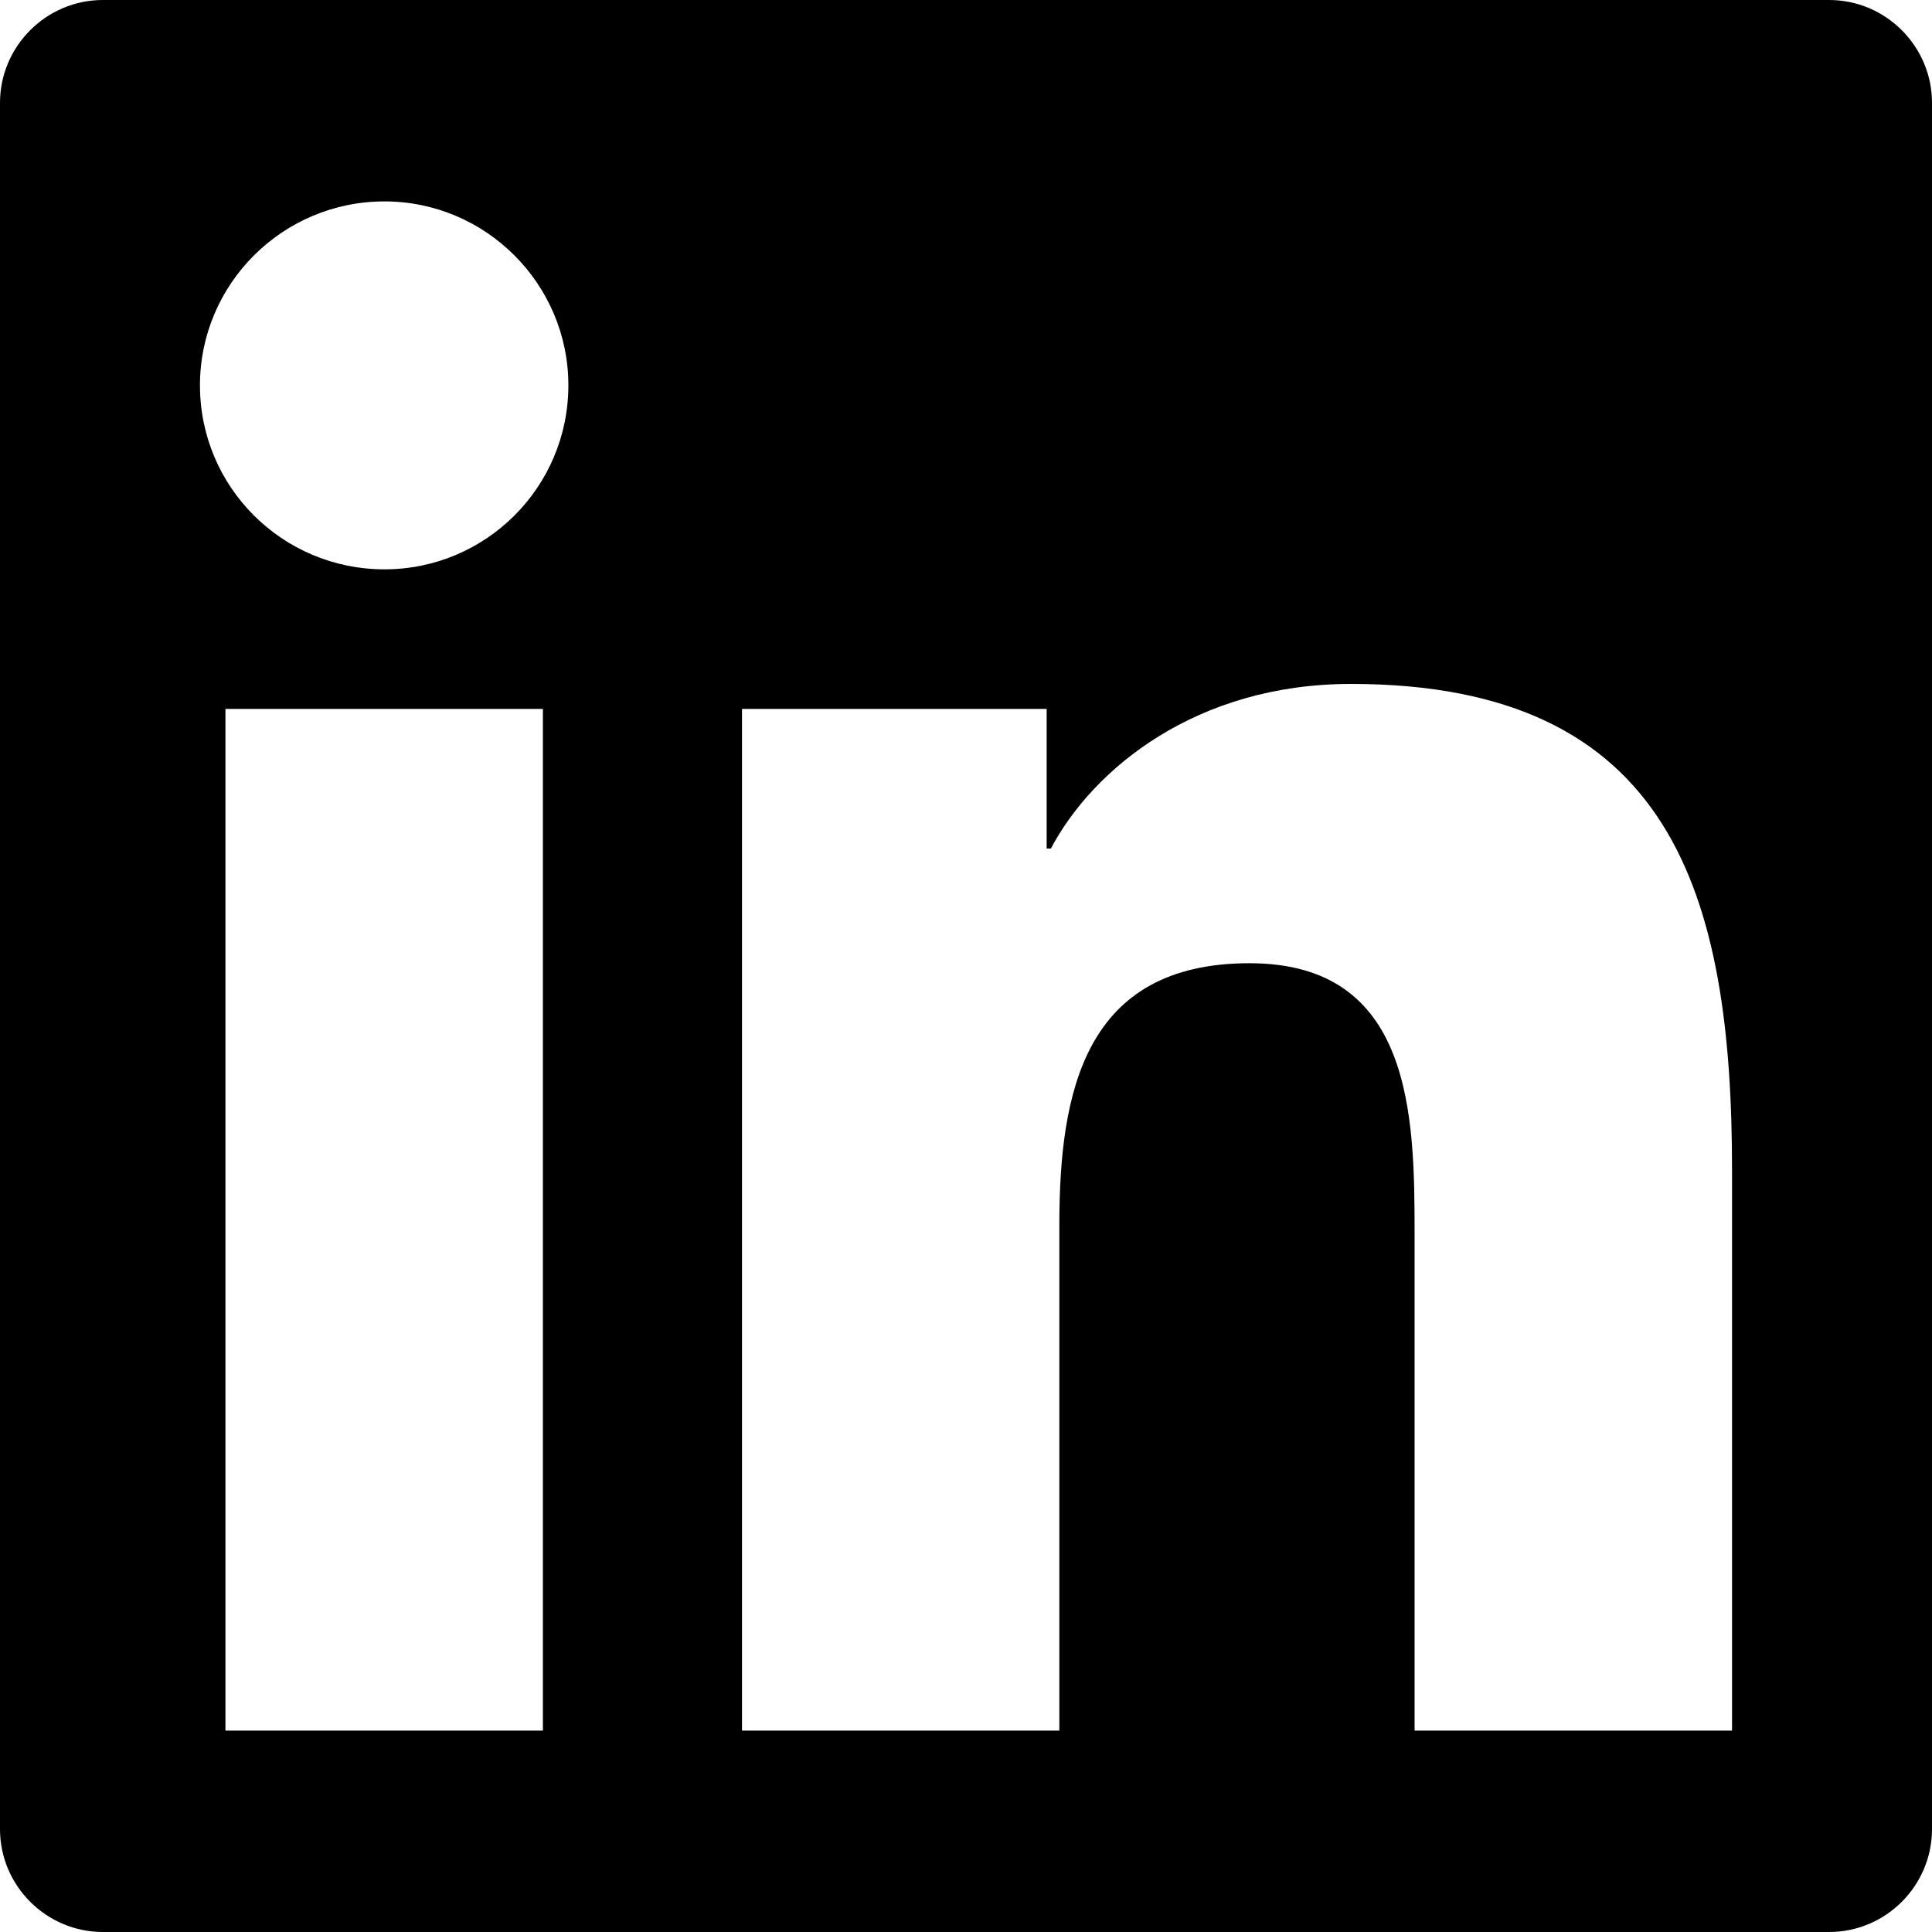
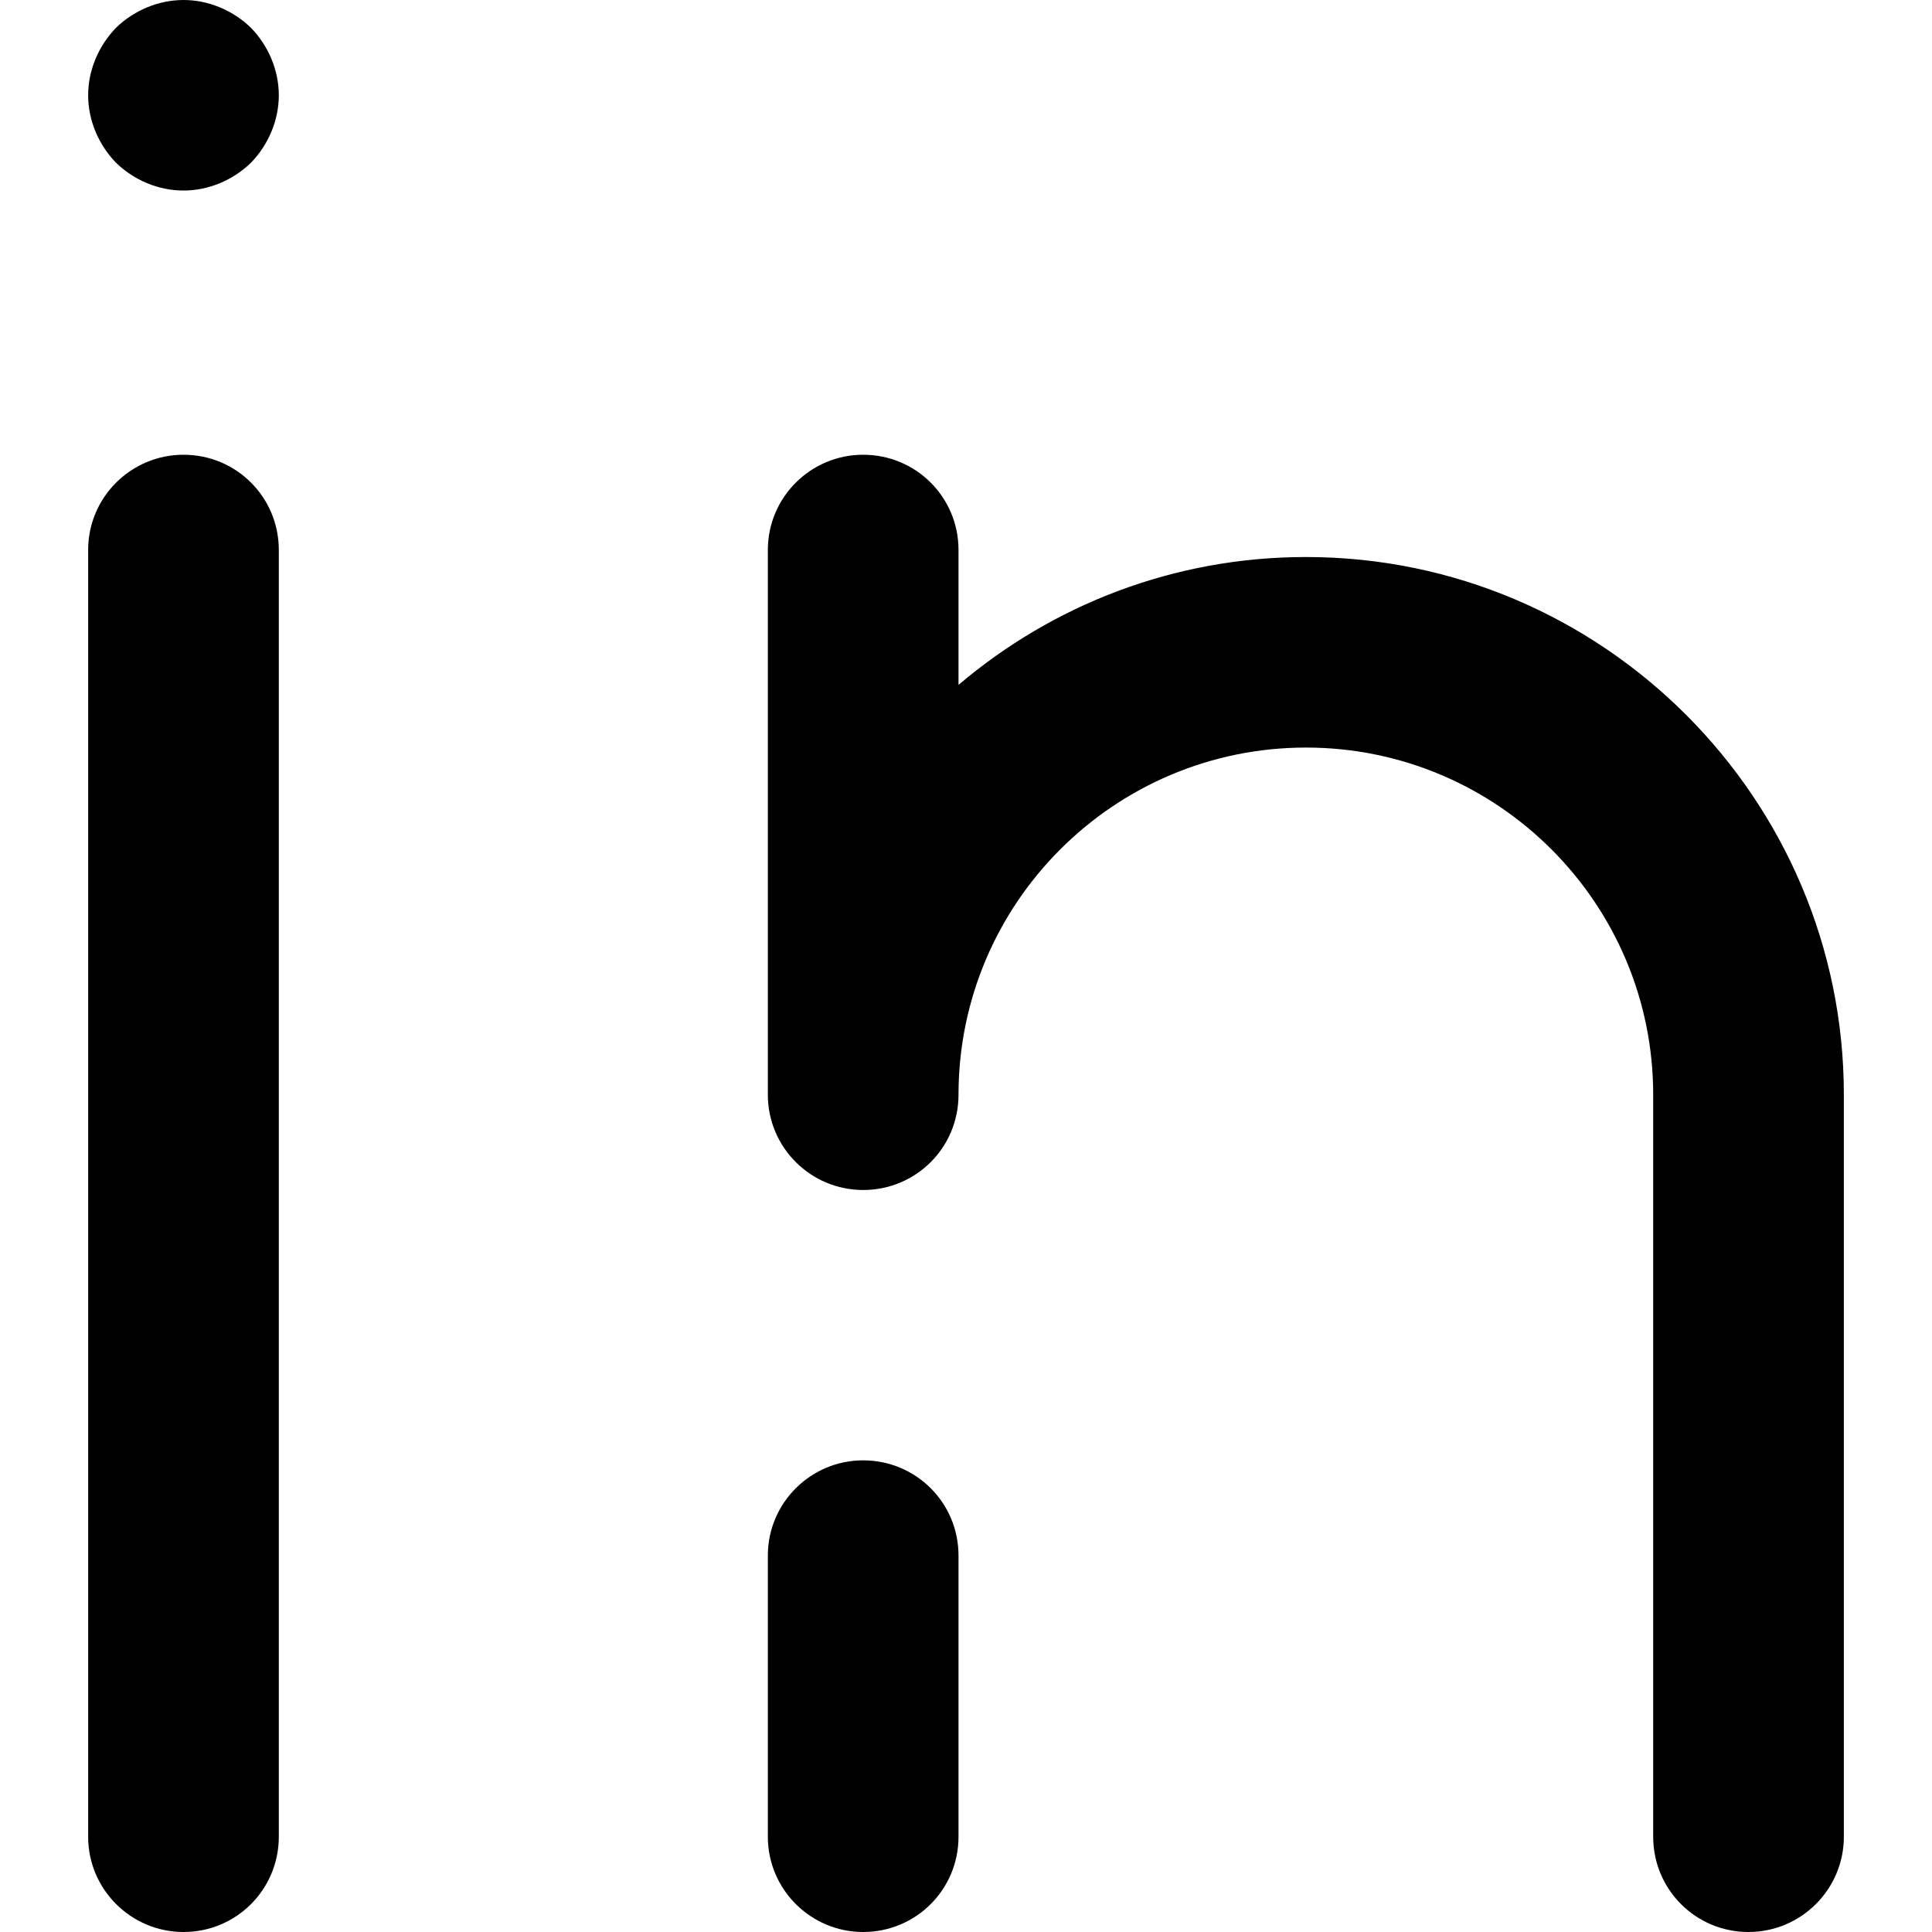
<svg xmlns="http://www.w3.org/2000/svg" width="16pt" height="16pt" viewBox="0 0 16 16" version="1.1">
  <g id="surface1">
-     <path style=" stroke:none;fill-rule:nonzero;fill:rgb(0%,0%,0%);fill-opacity:1;" d="M 15.148 0 L 0.852 0 C 0.383 0 0 0.383 0 0.852 L 0 15.148 C 0 15.617 0.383 16 0.852 16 L 15.148 16 C 15.617 16 16 15.617 16 15.148 L 16 0.852 C 16 0.383 15.617 0 15.148 0 Z M 4.496 14.332 L 1.867 14.332 L 1.867 5.871 L 4.496 5.871 Z M 3.184 4.715 C 2.34 4.715 1.656 4.035 1.656 3.191 C 1.656 2.352 2.34 1.668 3.184 1.668 C 4.023 1.668 4.707 2.352 4.707 3.191 C 4.707 4.035 4.023 4.715 3.184 4.715 Z M 14.344 14.332 L 11.715 14.332 L 11.715 10.219 C 11.715 9.238 11.699 7.977 10.348 7.977 C 8.98 7.977 8.773 9.043 8.773 10.148 L 8.773 14.332 L 6.145 14.332 L 6.145 5.871 L 8.668 5.871 L 8.668 7.027 L 8.703 7.027 C 9.055 6.363 9.91 5.664 11.188 5.664 C 13.852 5.664 14.344 7.414 14.344 9.691 Z M 14.344 14.332 " />
+     <path style=" stroke:none;fill-rule:nonzero;fill:rgb(0%,0%,0%);fill-opacity:1;" d="M 1.52 3.766 C 1.086 3.766 0.73 4.117 0.73 4.555 L 0.73 15.211 C 0.73 15.648 1.086 16 1.52 16 C 1.957 16 2.309 15.648 2.309 15.211 L 2.309 4.555 C 2.309 4.117 1.957 3.766 1.52 3.766 Z M 1.52 3.766 " />
+     <path style=" stroke:none;fill-rule:nonzero;fill:rgb(0%,0%,0%);fill-opacity:1;" d="M 7.148 12.094 C 6.715 12.094 6.359 12.445 6.359 12.883 L 6.359 15.211 C 6.359 15.648 6.715 16 7.148 16 C 7.586 16 7.938 15.648 7.938 15.211 L 7.938 12.883 C 7.938 12.445 7.586 12.094 7.148 12.094 Z M 7.148 12.094 " />
+     <path style=" stroke:none;fill-rule:nonzero;fill:rgb(0%,0%,0%);fill-opacity:1;" d="M 10.816 4.613 C 9.719 4.613 8.715 5.012 7.938 5.672 L 7.938 4.555 C 7.938 4.117 7.586 3.766 7.148 3.766 C 6.715 3.766 6.359 4.117 6.359 4.555 L 6.359 9.066 C 6.359 9.504 6.715 9.855 7.148 9.855 C 7.586 9.855 7.938 9.504 7.938 9.066 C 7.938 7.48 9.227 6.191 10.816 6.191 C 12.402 6.191 13.691 7.48 13.691 9.066 L 13.691 15.211 C 13.691 15.648 14.043 16 14.48 16 C 14.914 16 15.27 15.648 15.27 15.211 L 15.27 9.066 C 15.27 6.613 13.27 4.613 10.816 4.613 Z M 10.816 4.613 " />
+     <path style=" stroke:none;fill-rule:nonzero;fill:rgb(0%,0%,0%);fill-opacity:1;" d="M 1.52 1.578 C 1.727 1.578 1.93 1.492 2.078 1.348 C 2.223 1.199 2.309 0.996 2.309 0.789 C 2.309 0.582 2.223 0.379 2.078 0.23 C 1.93 0.086 1.727 0 1.52 0 C 1.312 0 1.109 0.086 0.961 0.23 C 0.816 0.379 0.73 0.582 0.73 0.789 C 0.73 0.996 0.816 1.199 0.961 1.348 C 1.109 1.492 1.312 1.578 1.52 1.578 Z M 1.52 1.578 " />
  </g>
</svg>
